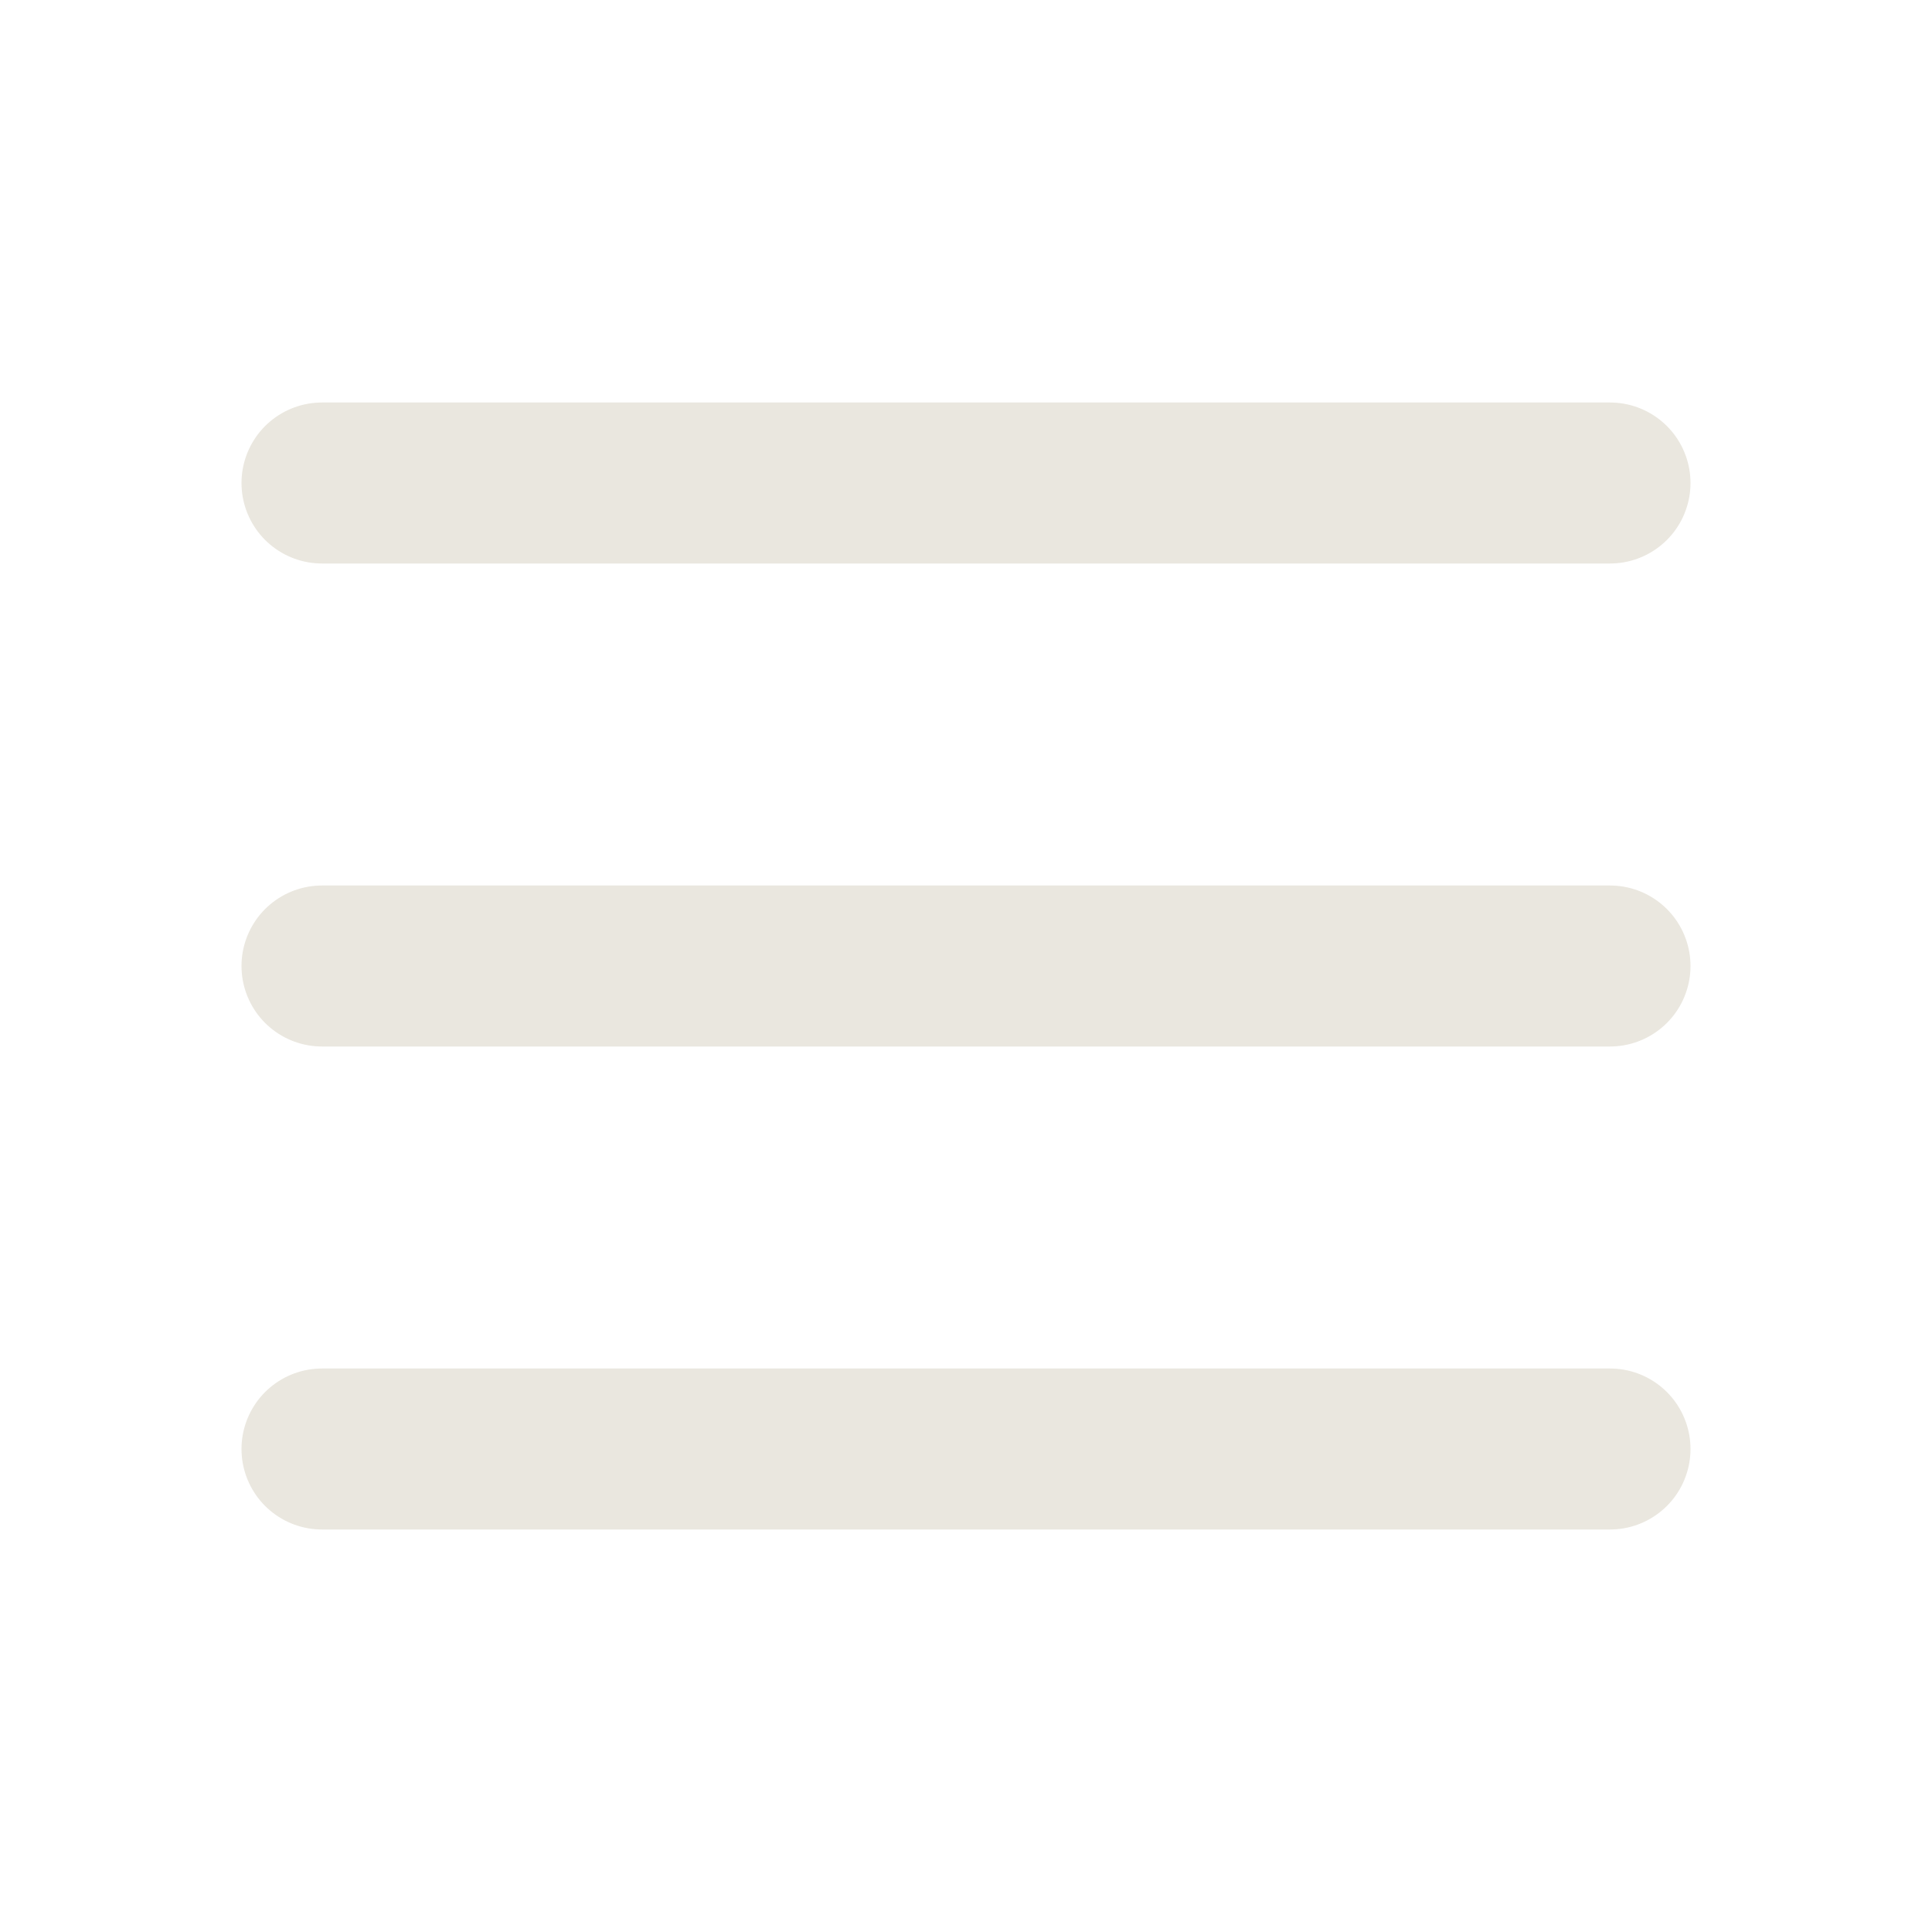
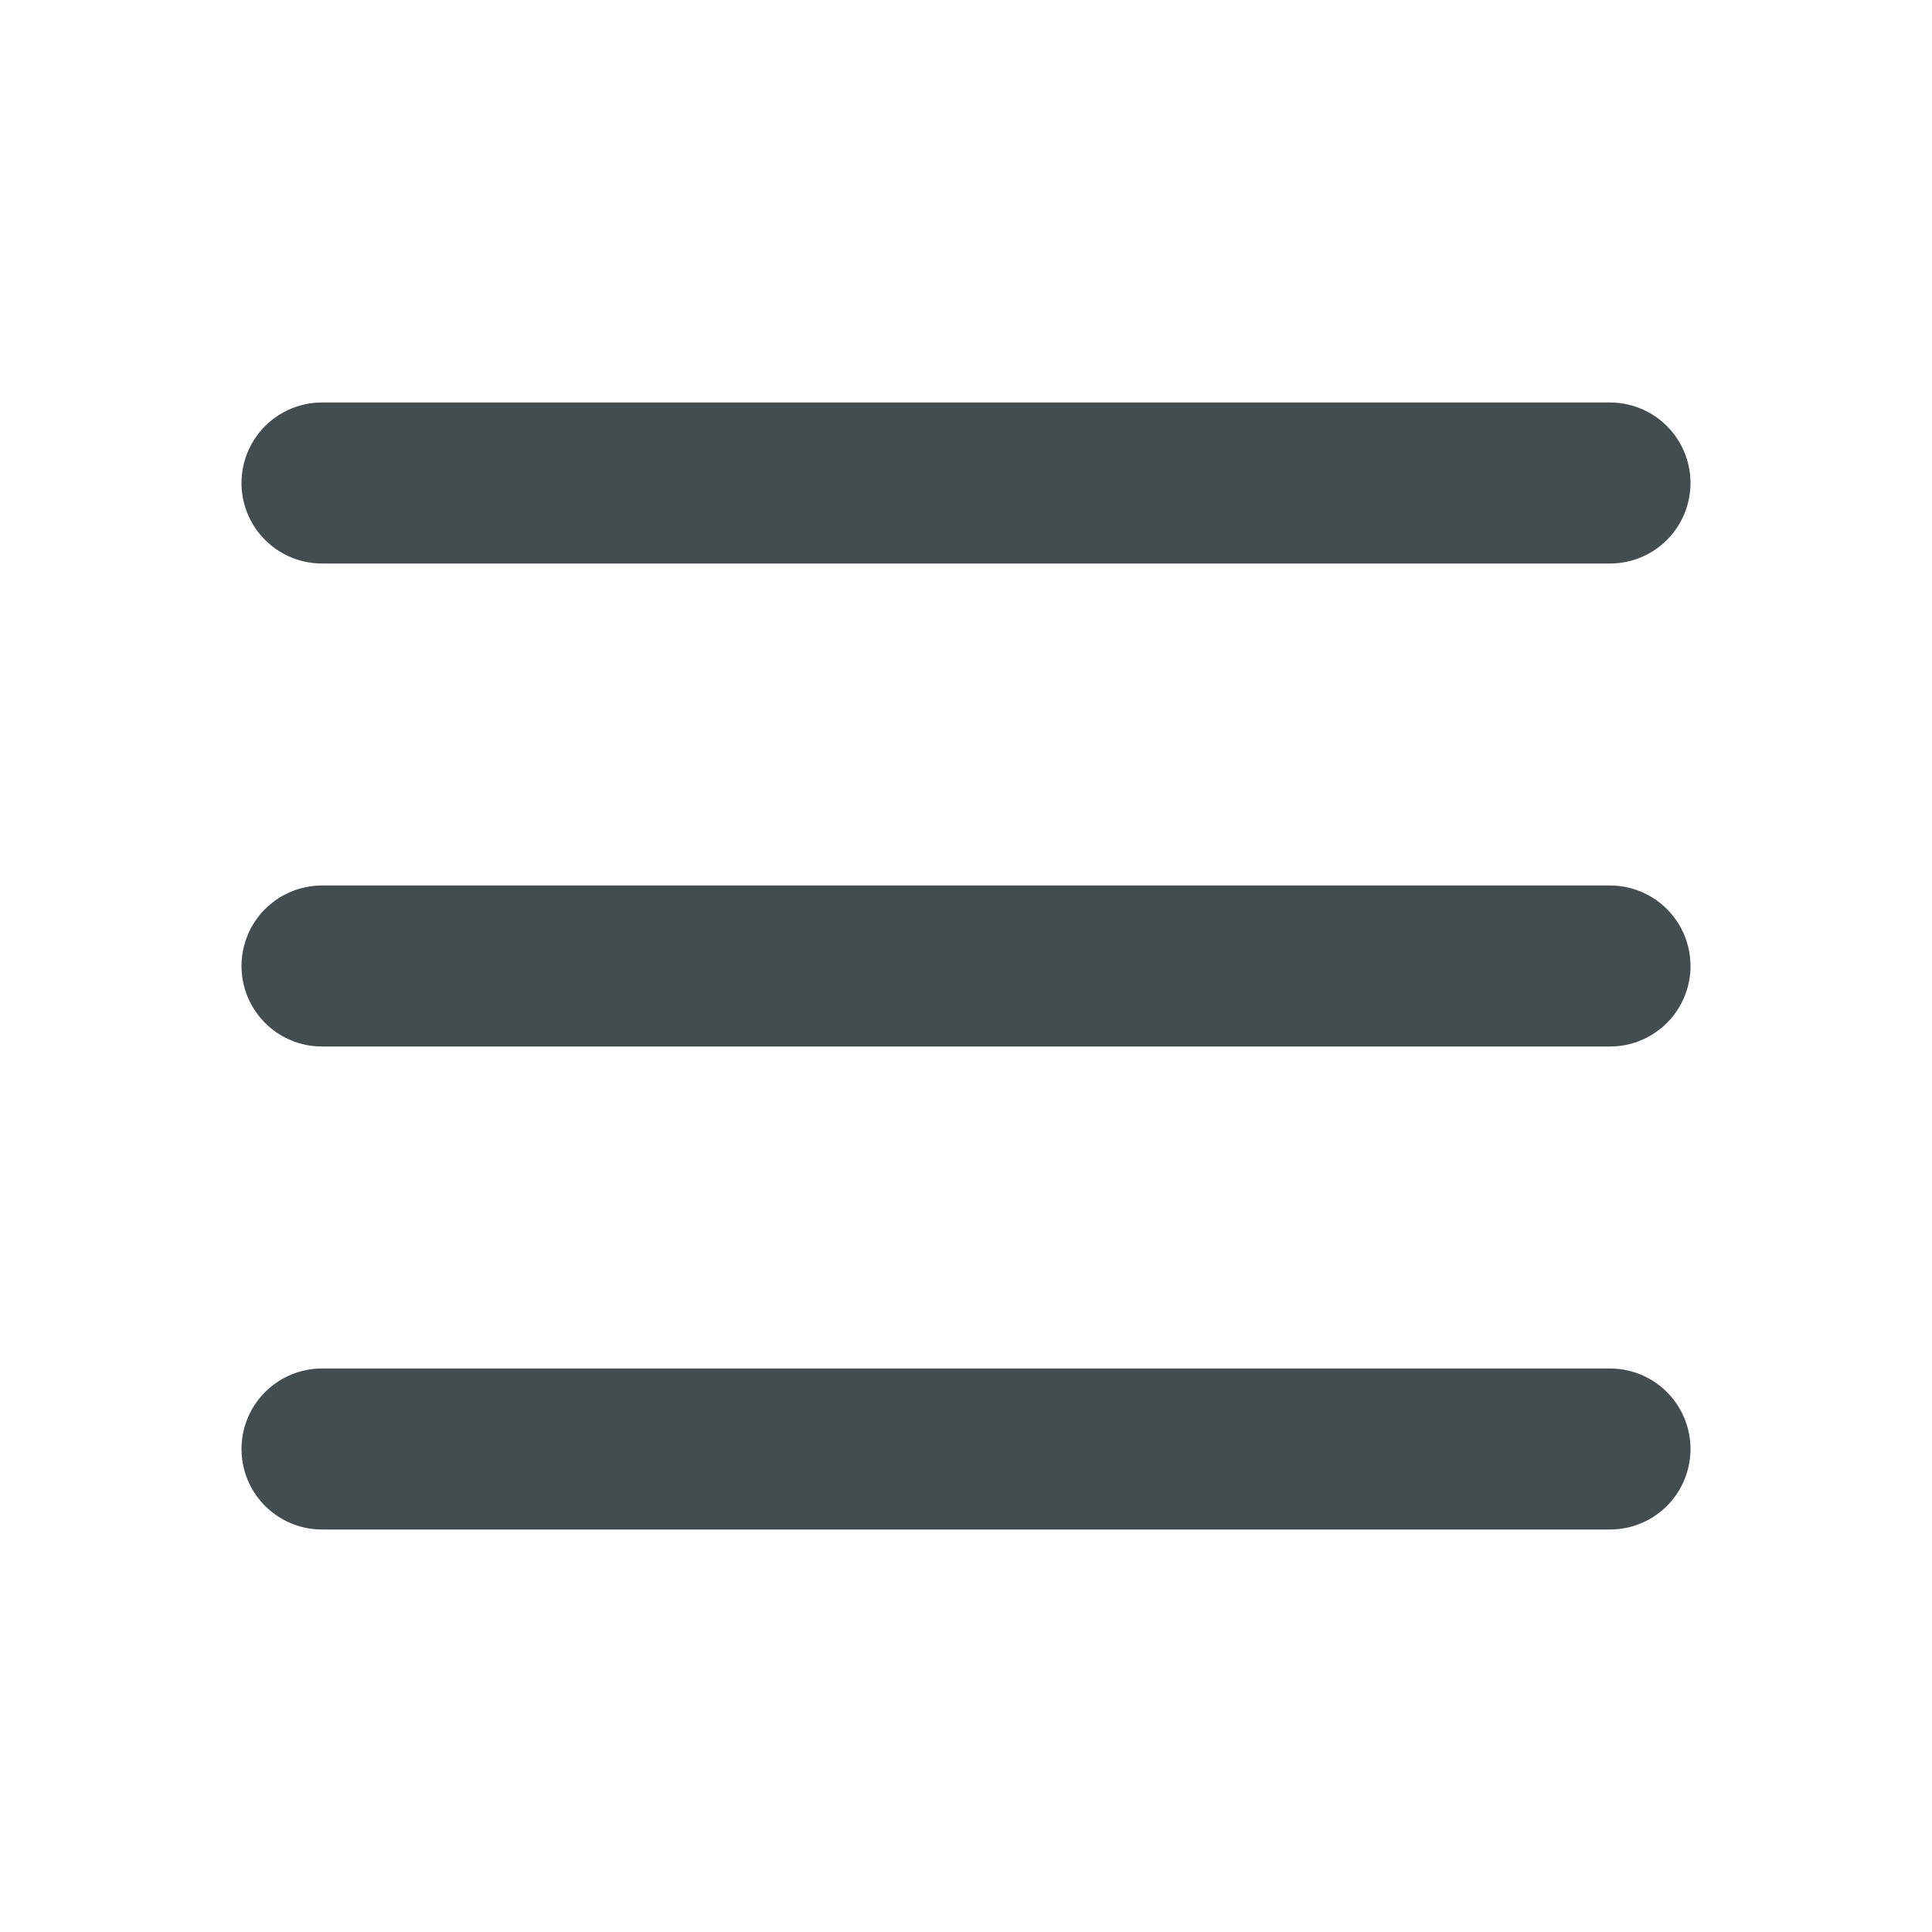
<svg xmlns="http://www.w3.org/2000/svg" width="800px" height="800px" viewBox="0 0 24 24" fill="none">
-   <path d="M4 6H20M4 12H20M4 18H20" stroke="#dcd7c999" stroke-width="2" stroke-linecap="round" stroke-linejoin="round" />
+   <path d="M4 6H20M4 12H20M4 18H20" stroke="#2c3639e3" stroke-width="2" stroke-linecap="round" stroke-linejoin="round" />
</svg>
